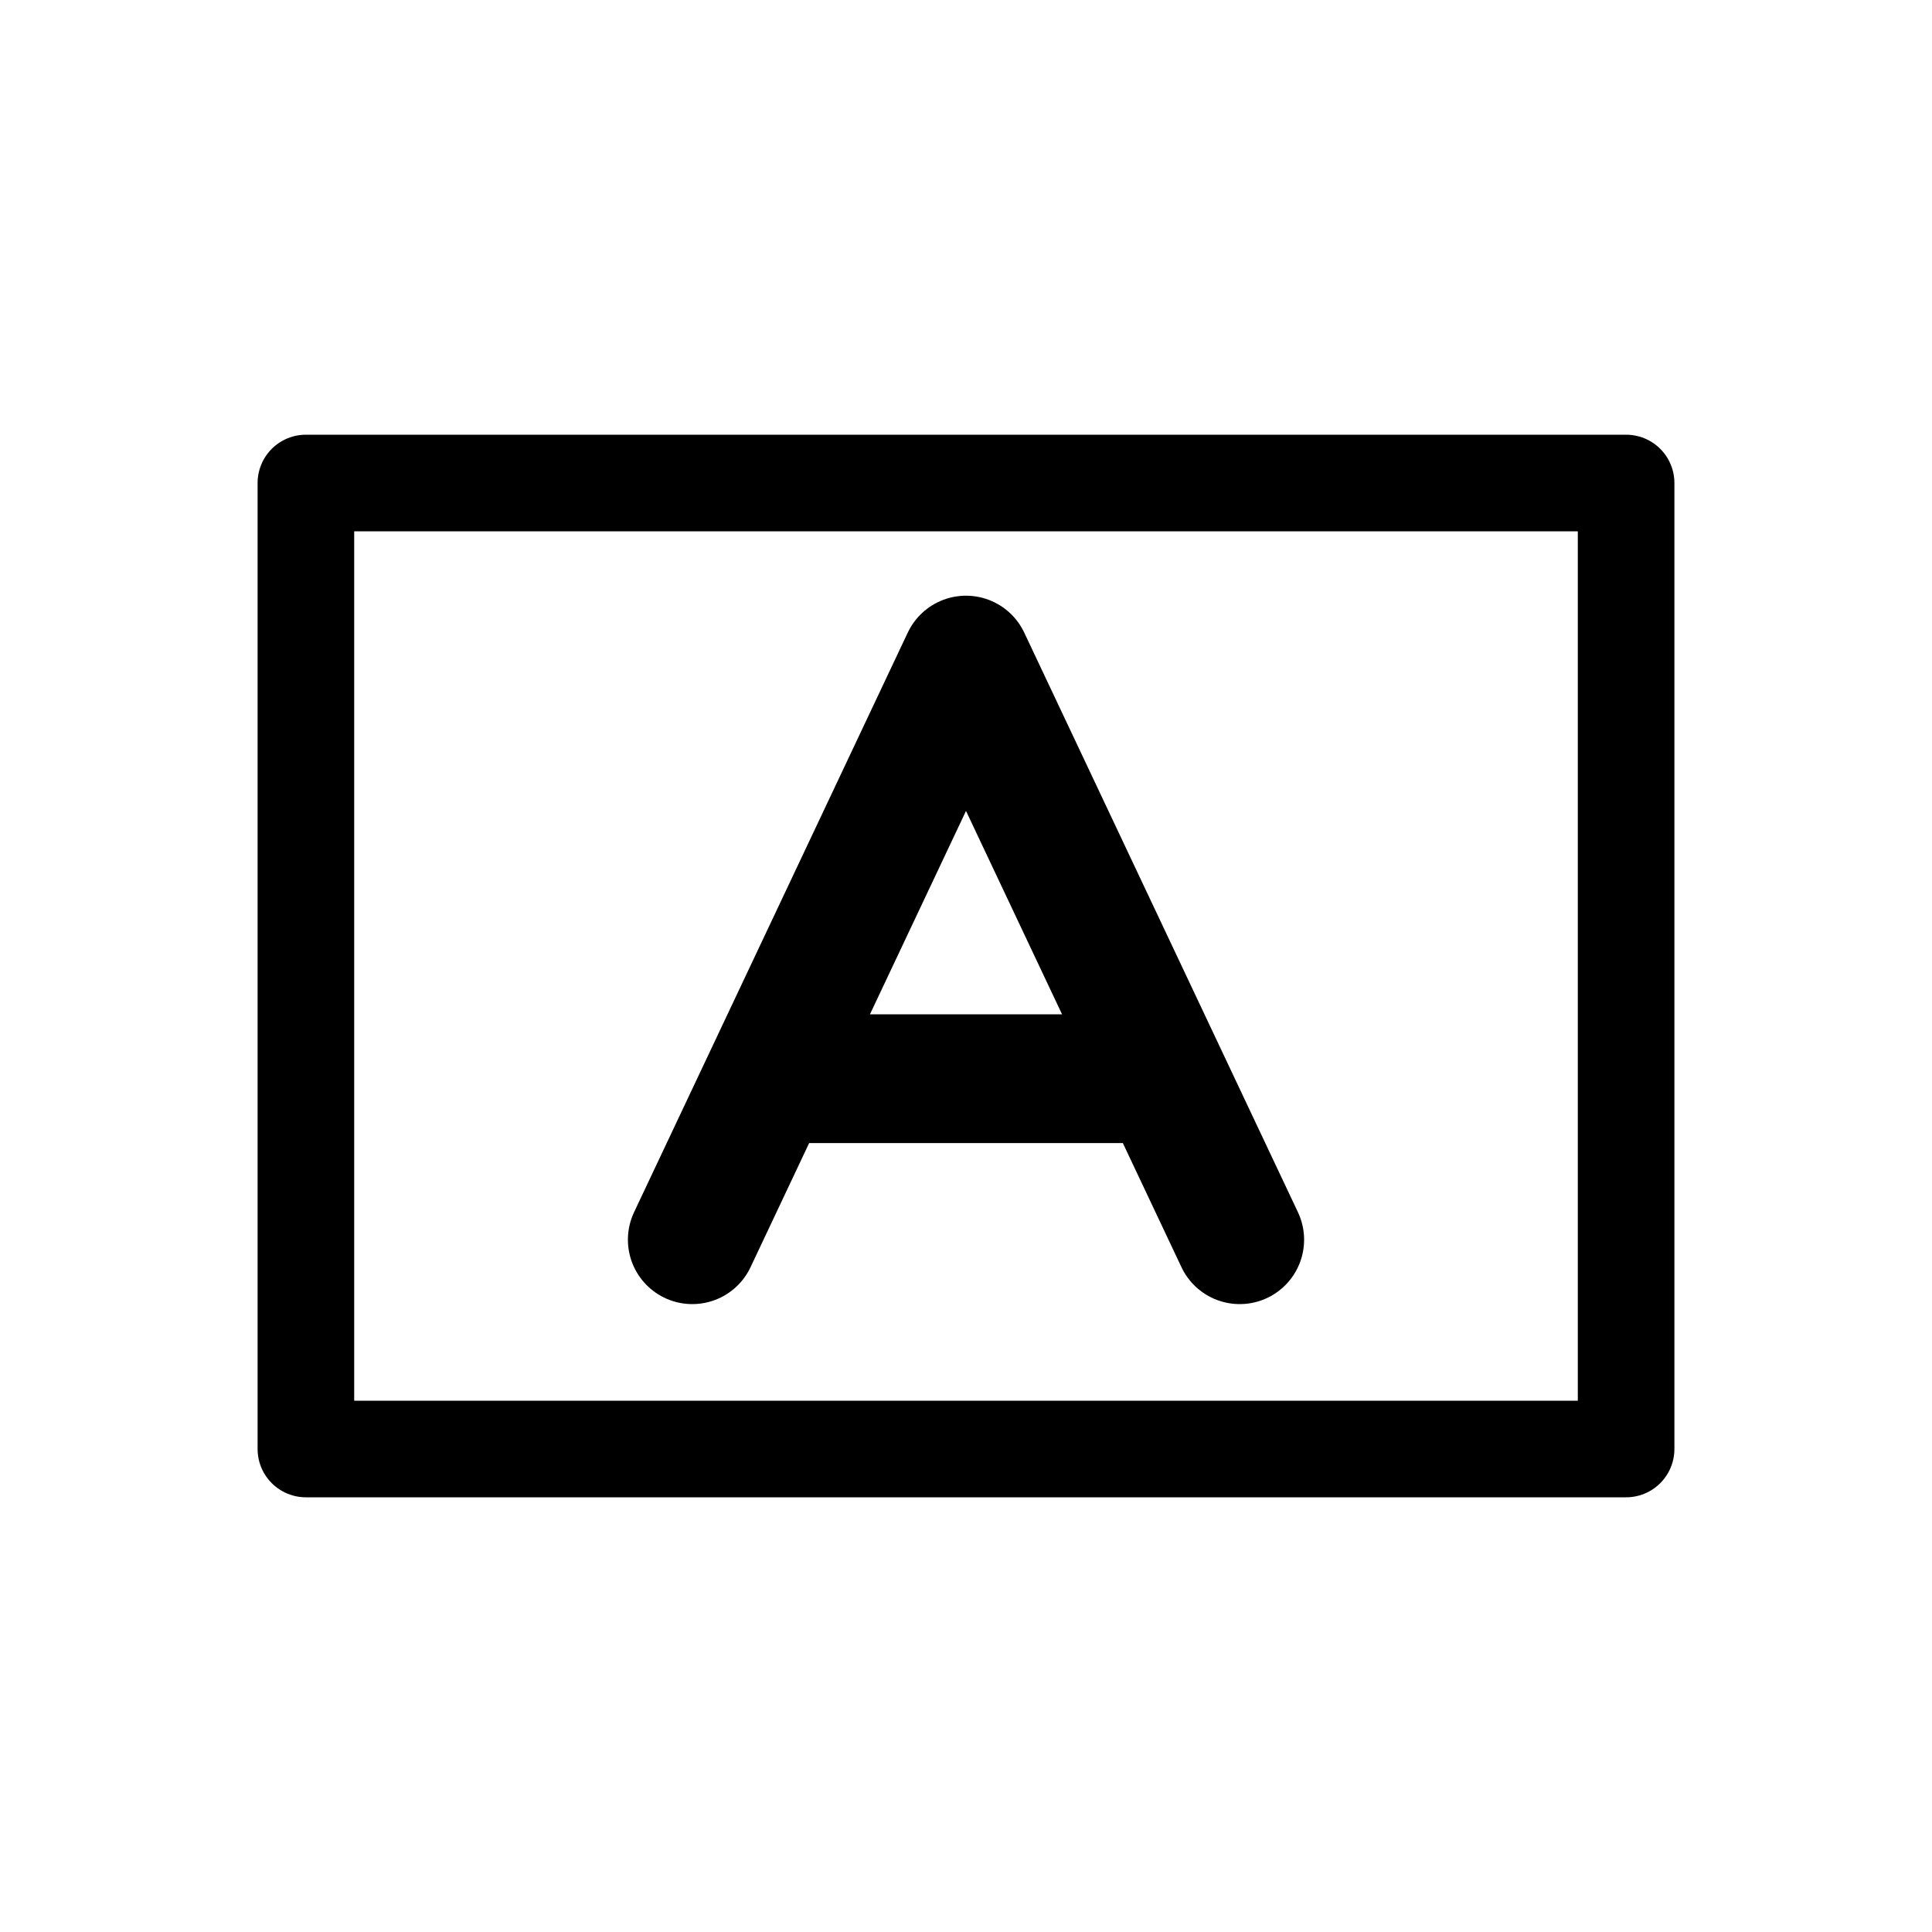
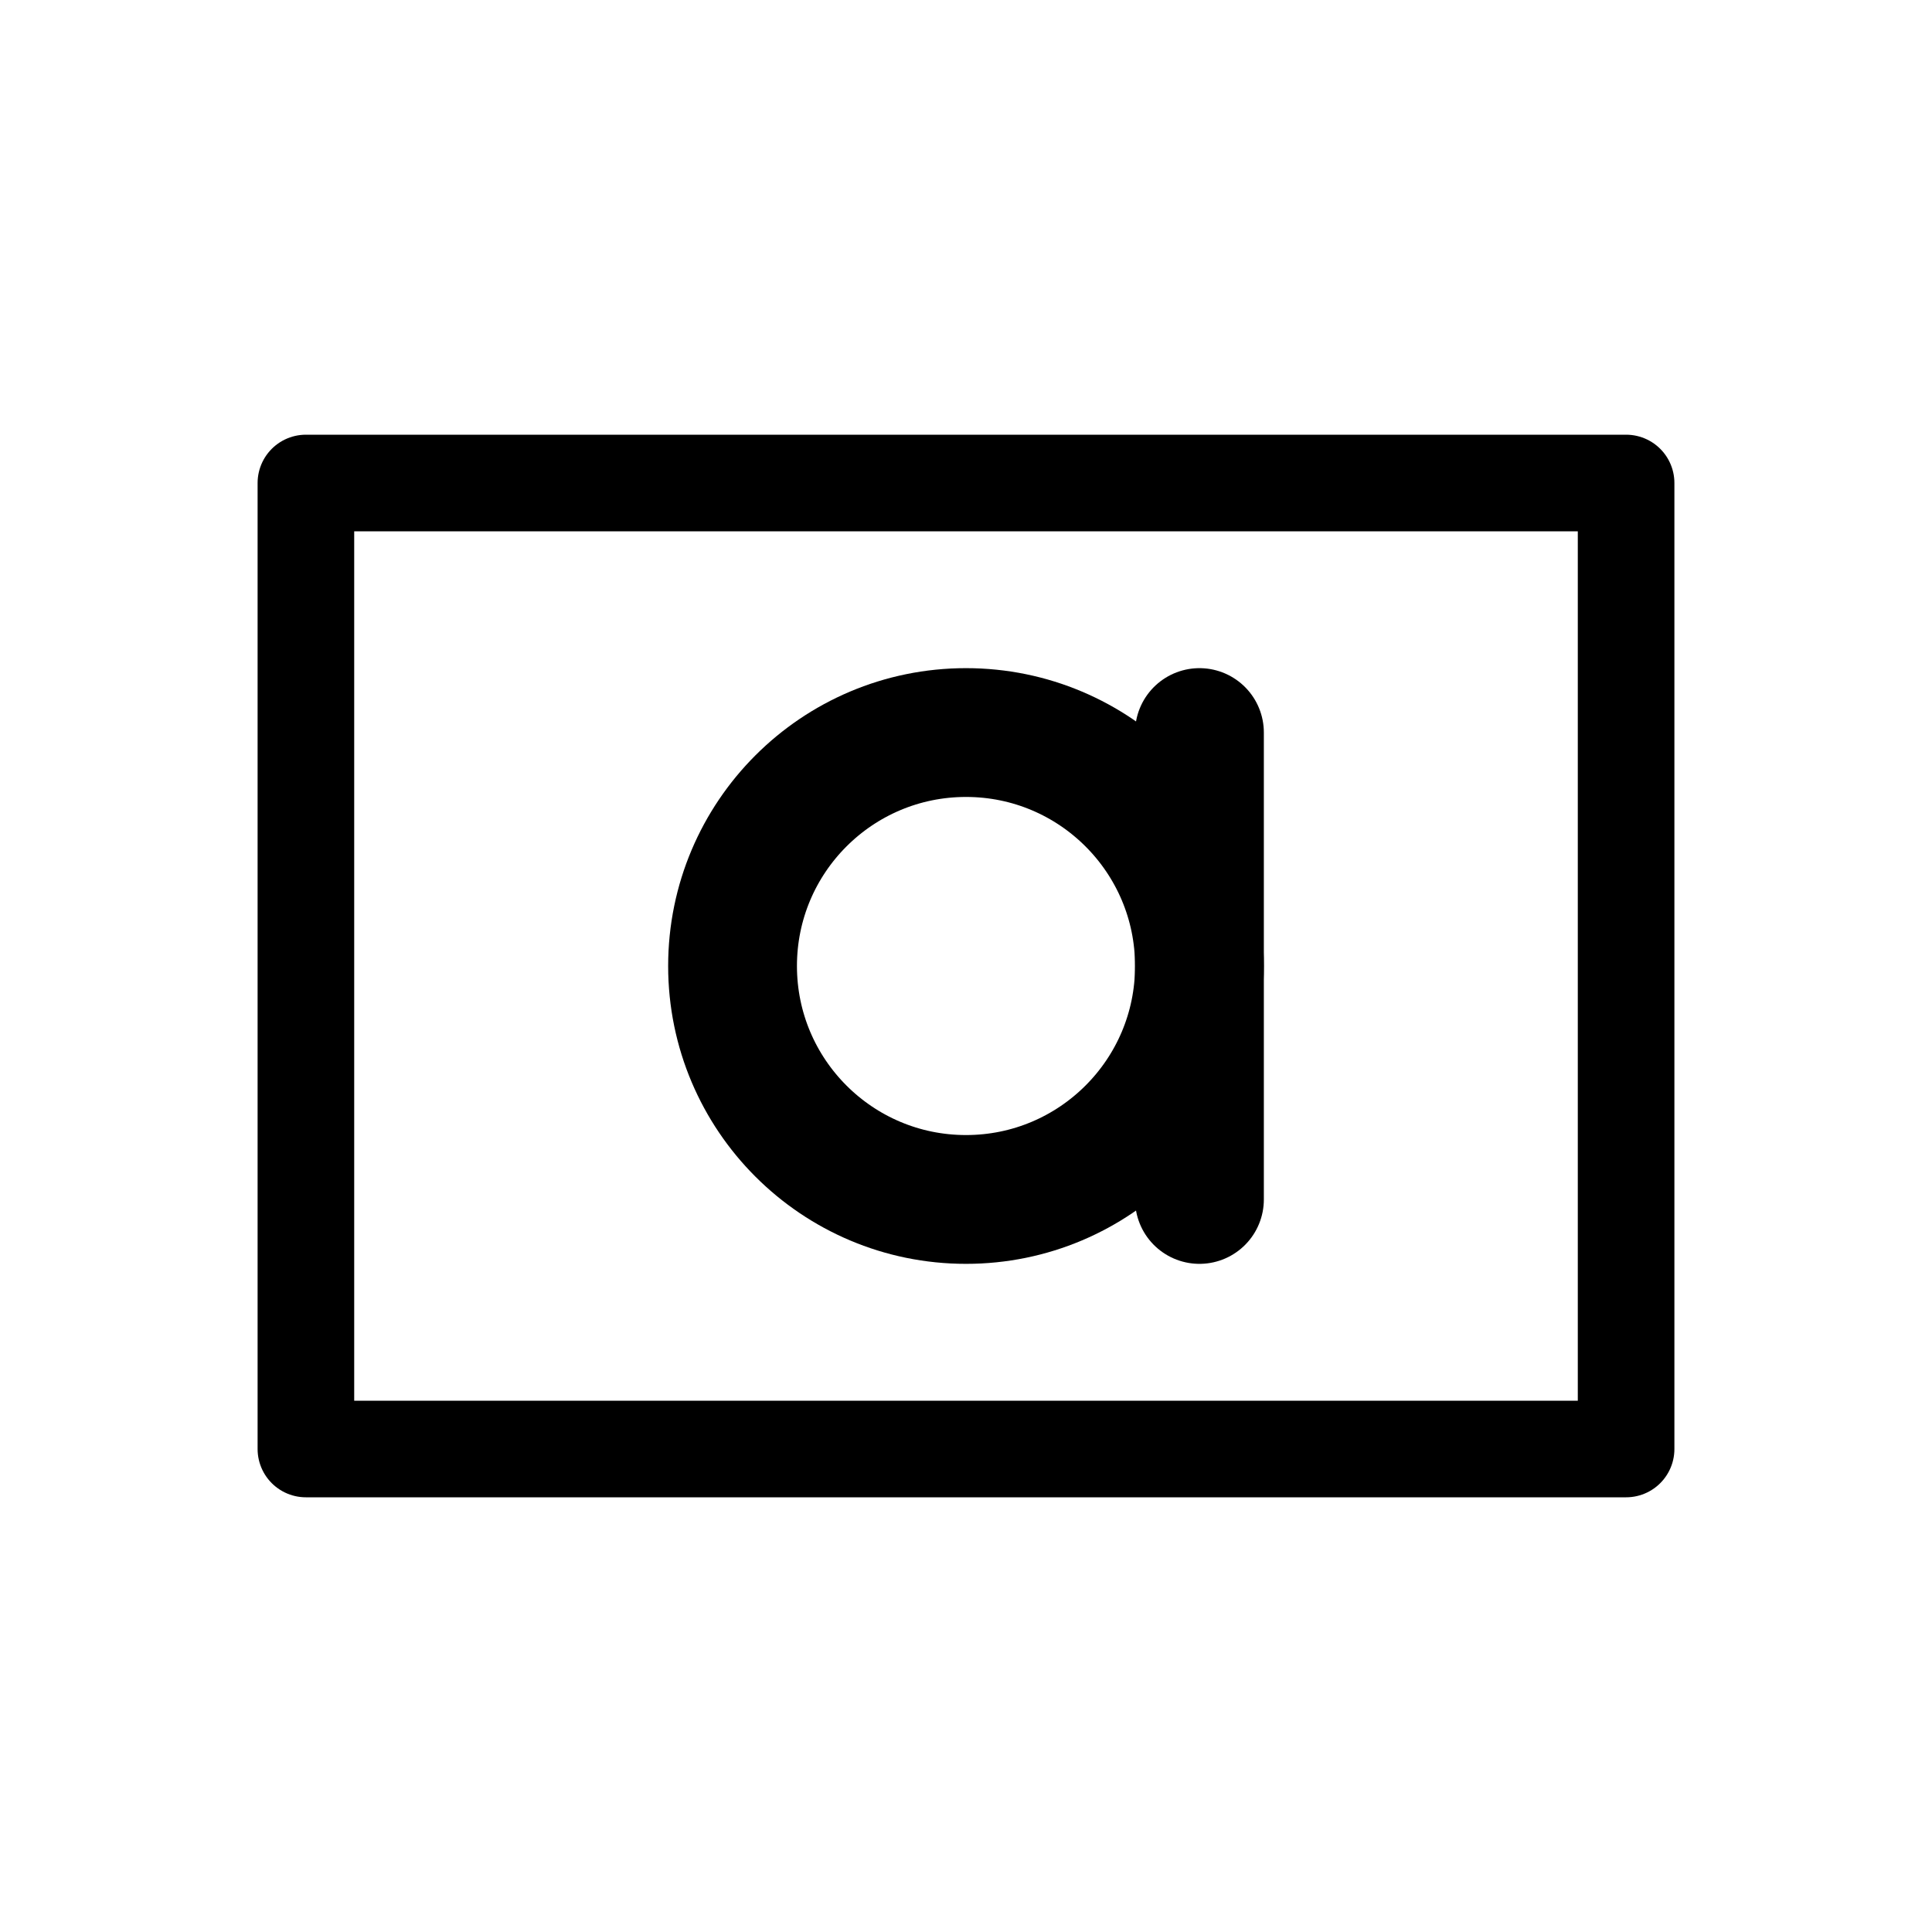
<svg xmlns="http://www.w3.org/2000/svg" viewBox="0 0 24 24">
-   <path d="M3.8 6h16.4v12H3.8z" fill="none" stroke="currentColor" stroke-width="1.2" stroke-linejoin="round" />
-   <path d="M8.6 15.4 12 8.2l3.4 7.2M9.9 13.4h4.2" fill="none" stroke="currentColor" stroke-width="1.6" stroke-linecap="round" stroke-linejoin="round" />
+   <path data-mark="1" d="M3.8 6h16.4v12H3.8z" fill="none" stroke="currentColor" stroke-width="1.2" stroke-linejoin="round" />
+   <circle cx="12" cy="12" r="2.9" fill="none" stroke="currentColor" stroke-width="1.6" />
+   <path d="M14.9 9.1v5.8" fill="none" stroke="currentColor" stroke-width="1.6" stroke-linecap="round" />
</svg>
